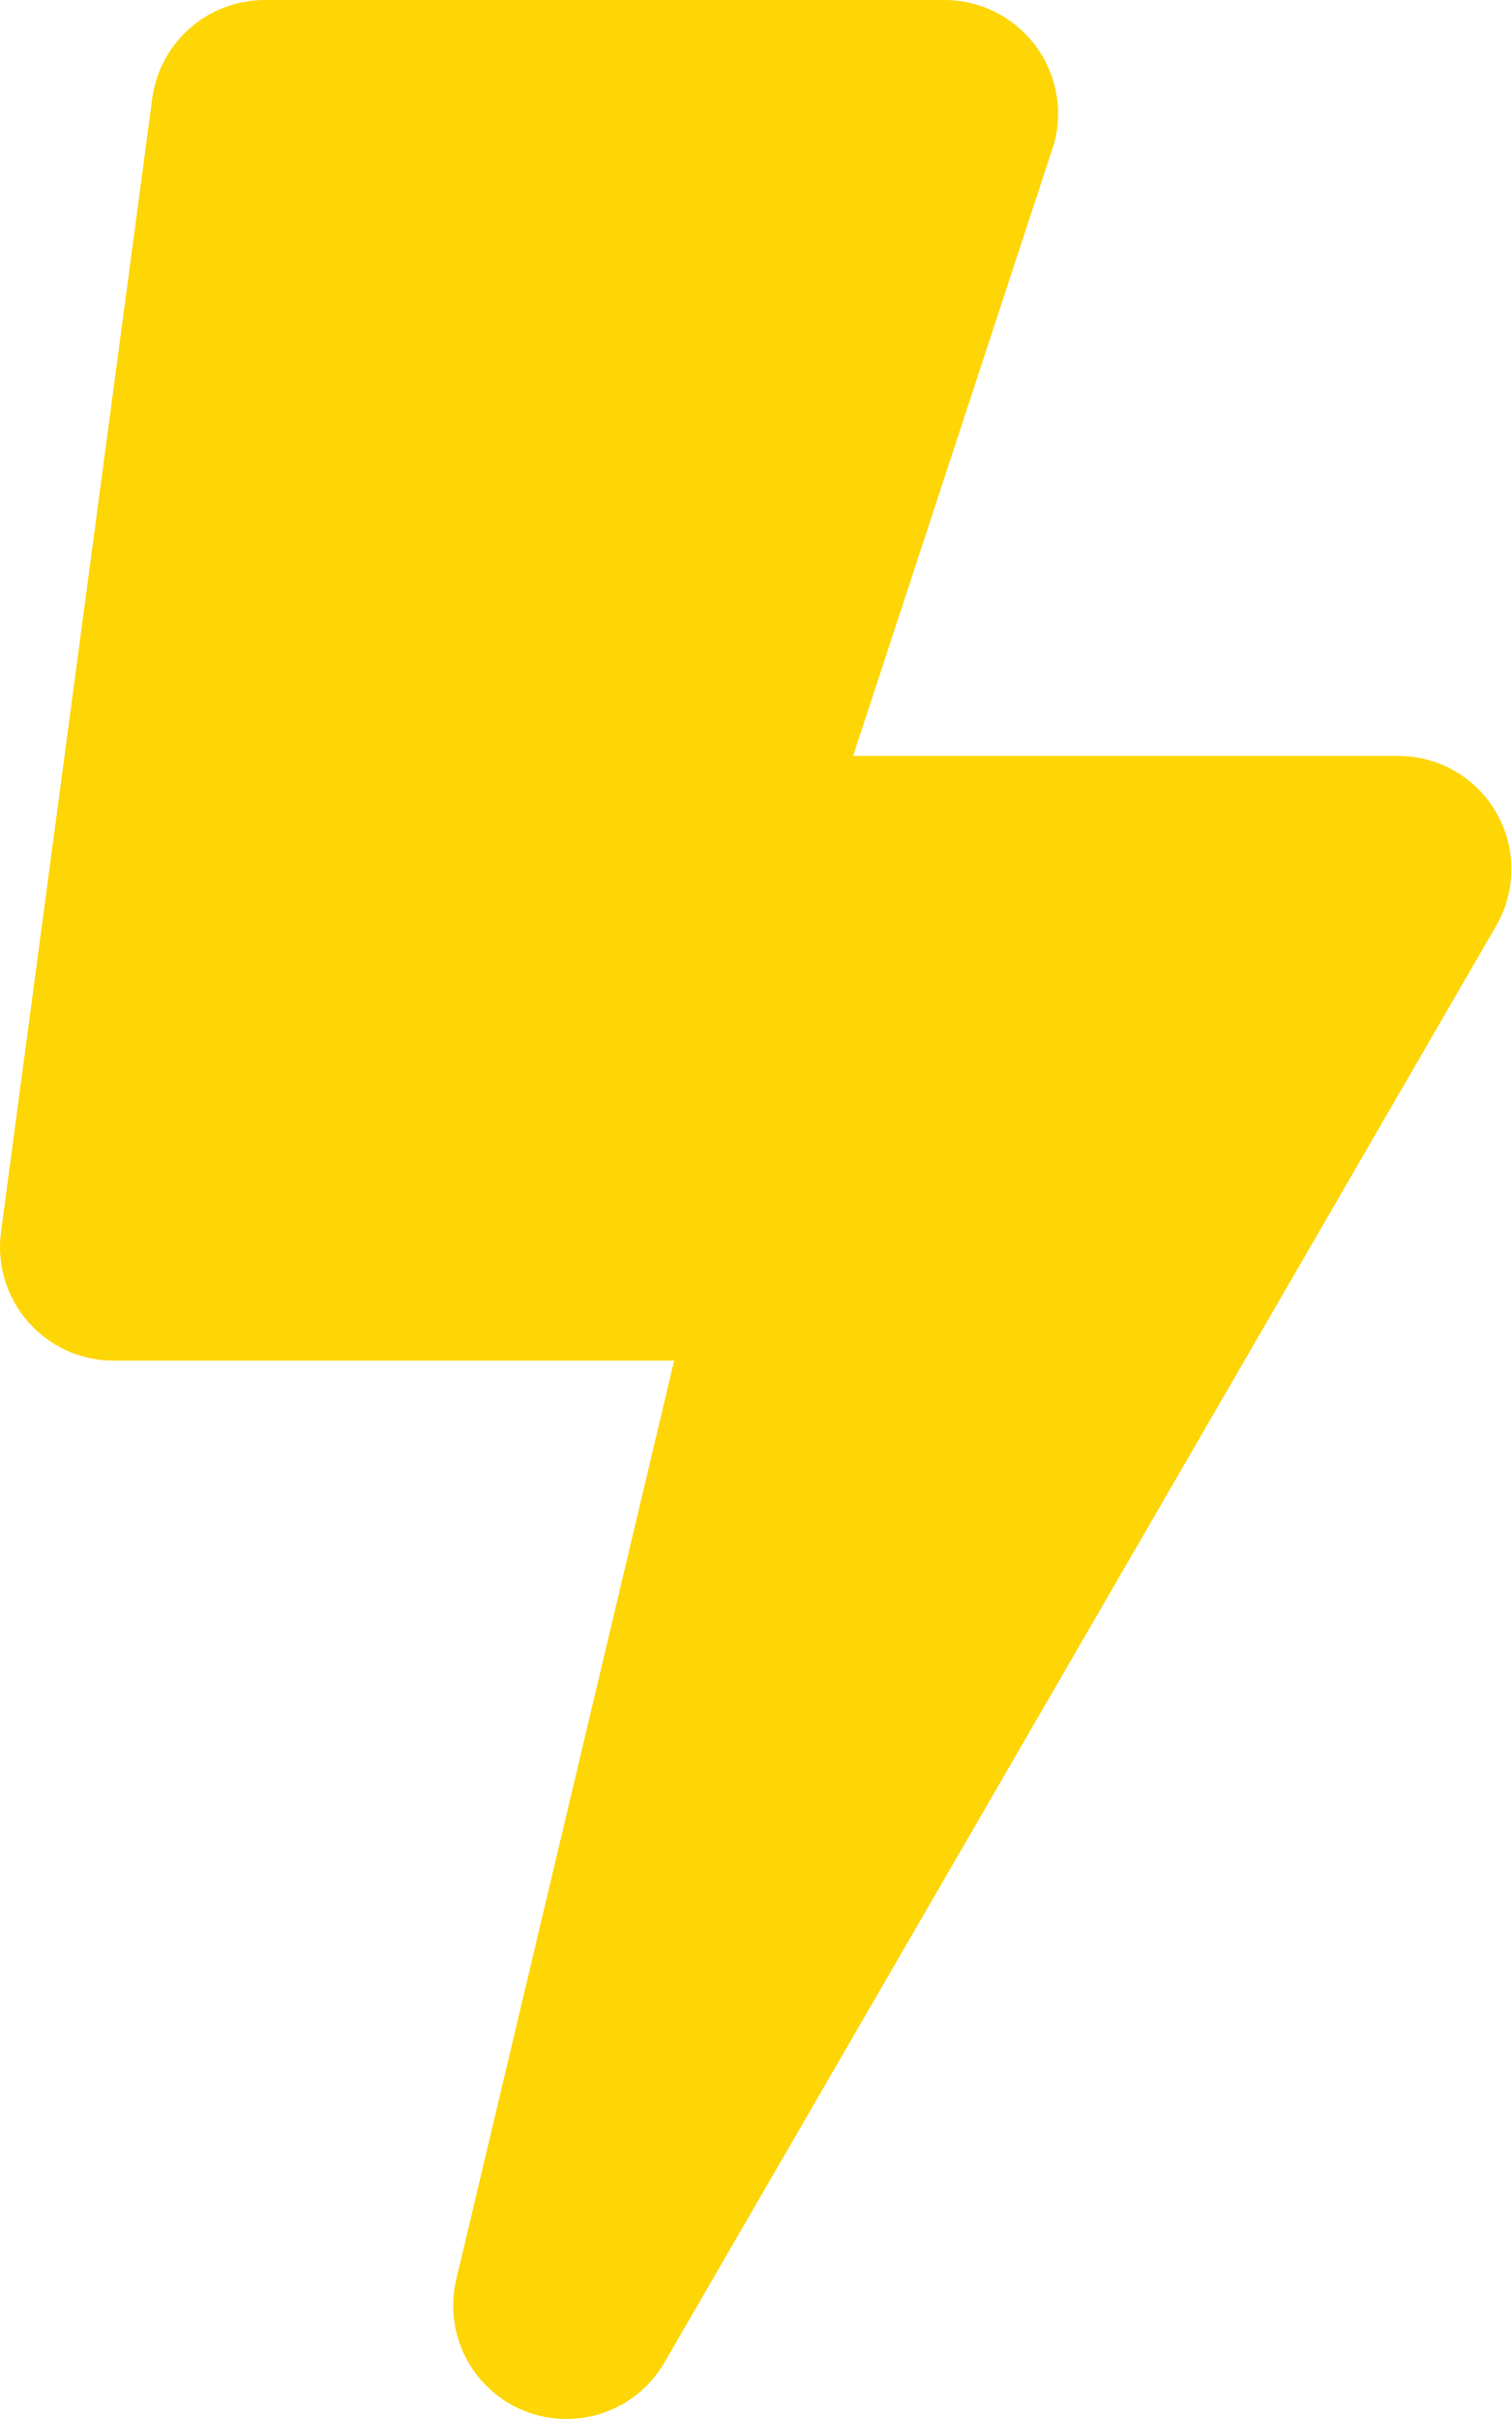
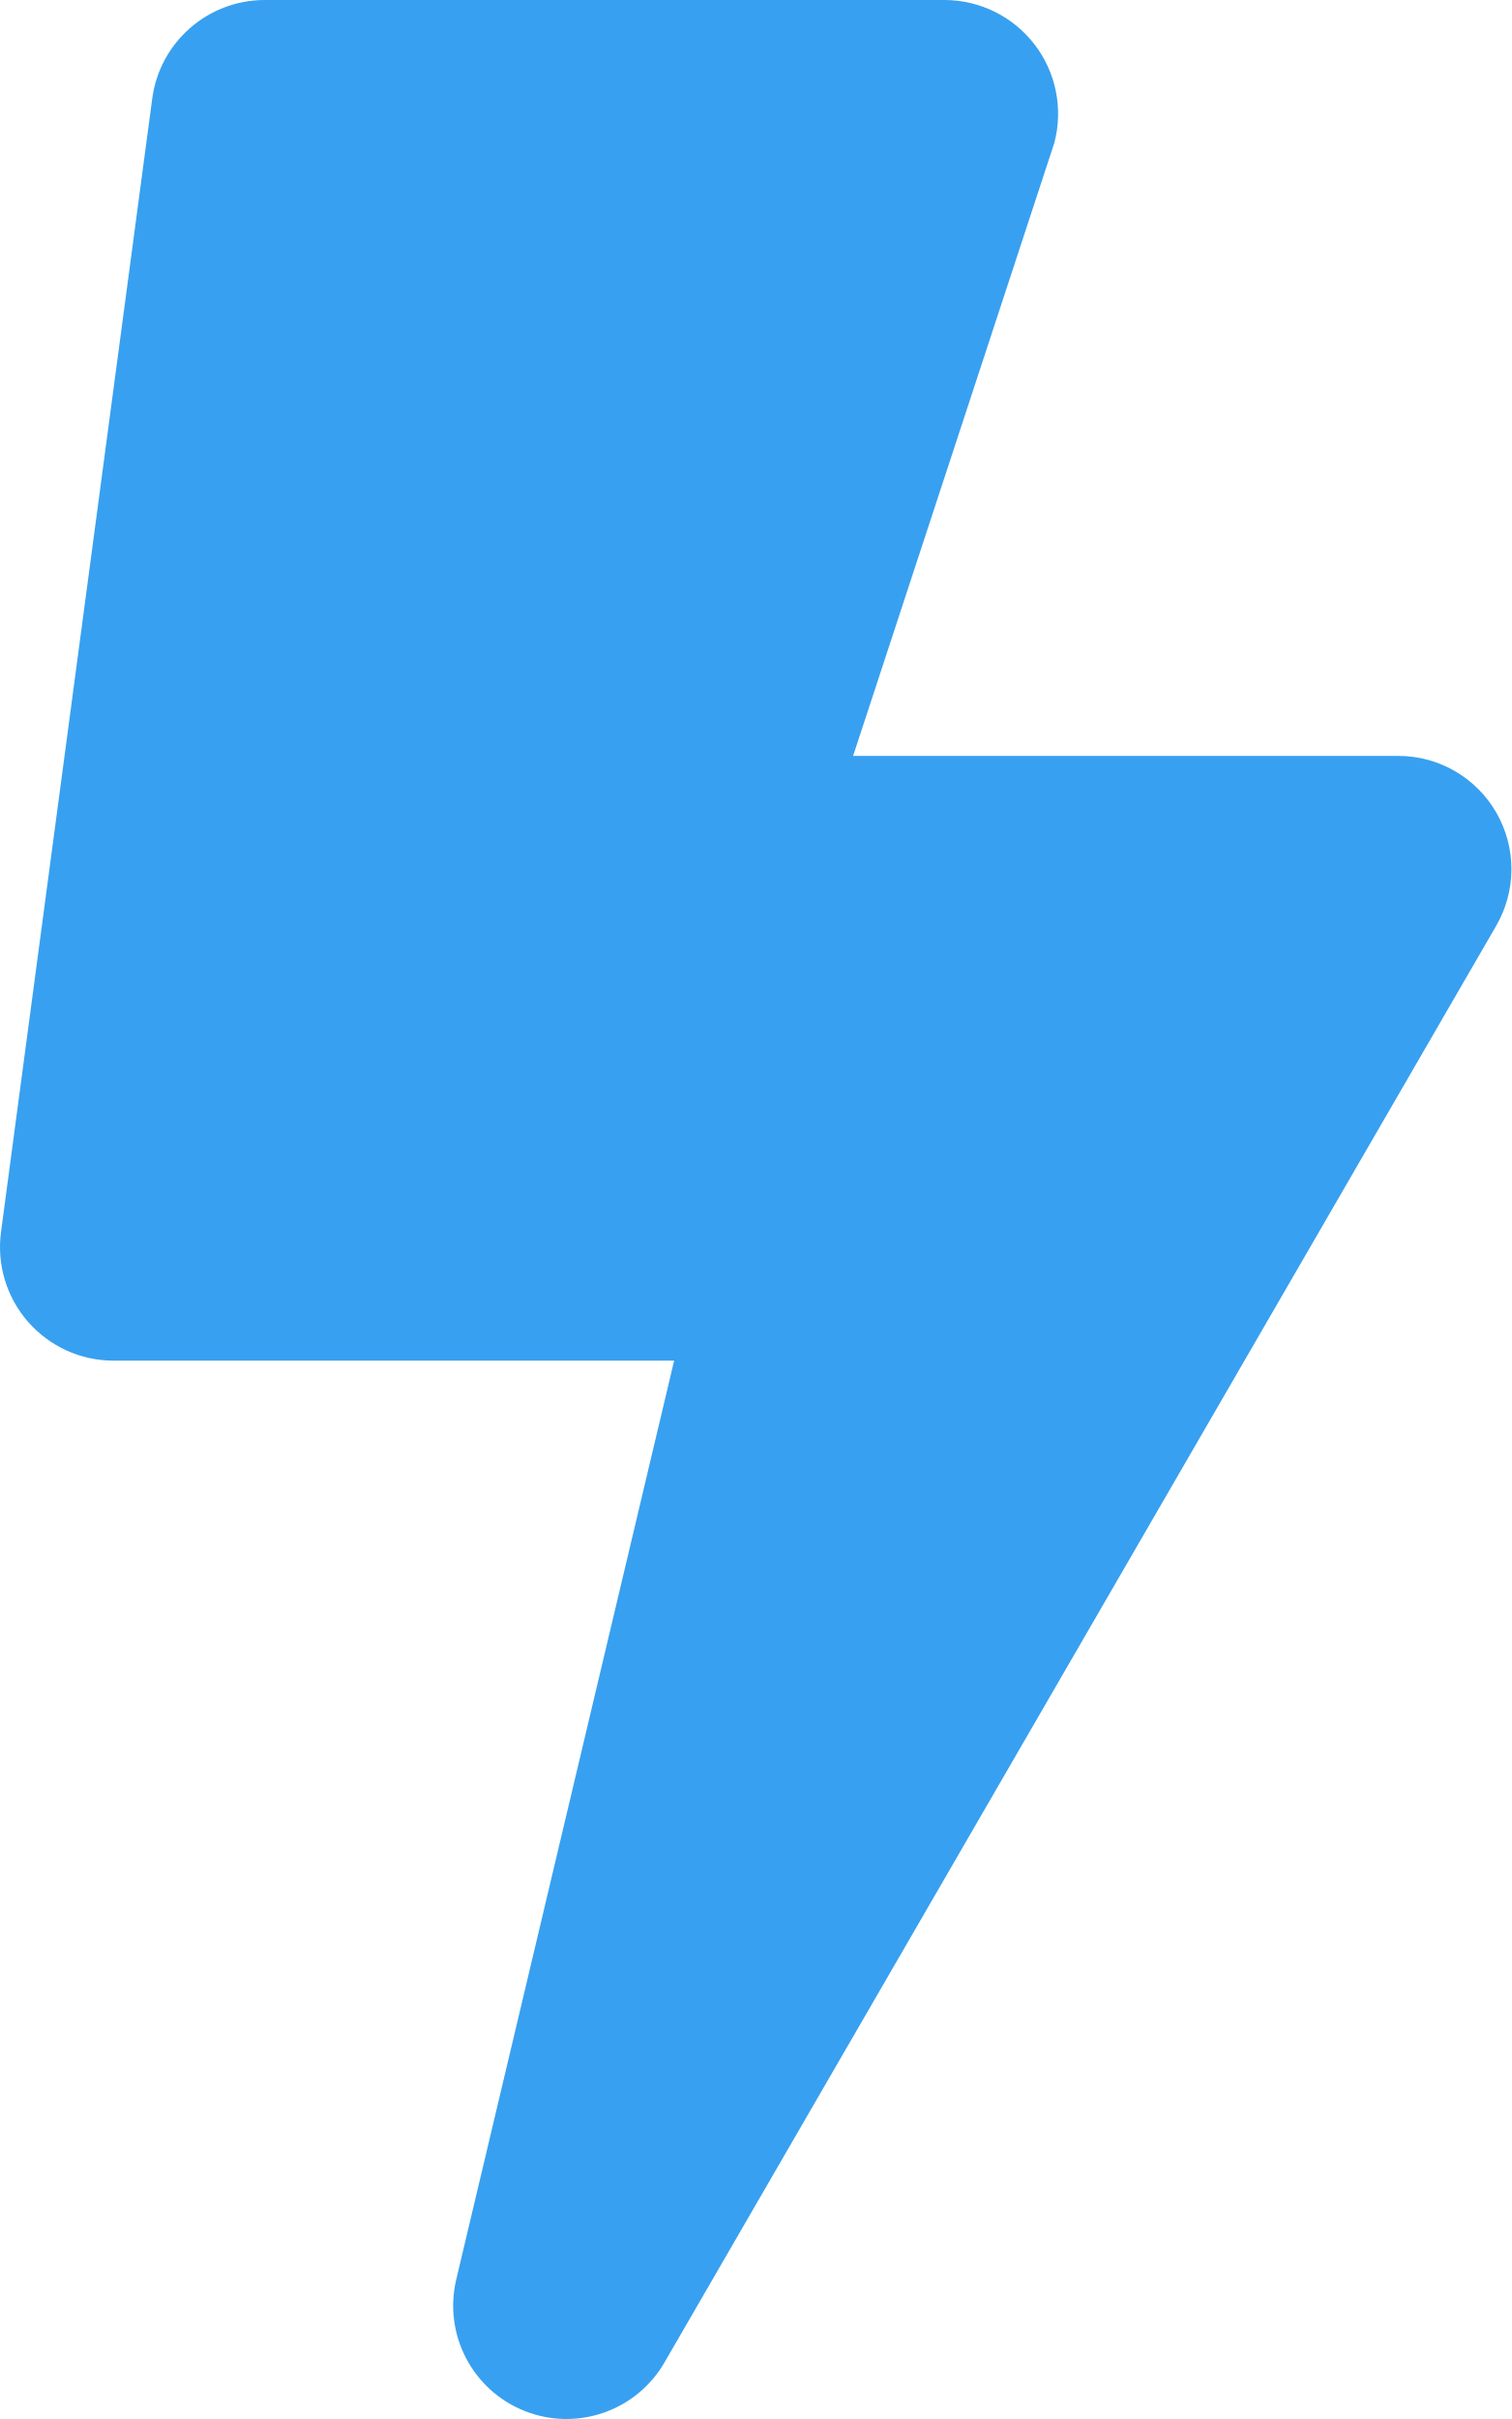
<svg xmlns="http://www.w3.org/2000/svg" width="12.263" height="19.62" viewBox="0 0 12.263 19.62">
-   <path id="bolt" d="M11.343,6.131H6.92L8.553,1.157A.923.923,0,0,0,7.664,0H2.146a.921.921,0,0,0-.912.8L.007,9.994a.921.921,0,0,0,.912,1.042H5.468L3.7,18.49a.919.919,0,0,0,1.69.671L12.136,7.511a.918.918,0,0,0-.793-1.38Z" transform="translate(0.001)" fill="#FED505" />
+   <path id="bolt" d="M11.343,6.131H6.92L8.553,1.157A.923.923,0,0,0,7.664,0H2.146a.921.921,0,0,0-.912.8L.007,9.994a.921.921,0,0,0,.912,1.042H5.468L3.7,18.49a.919.919,0,0,0,1.69.671L12.136,7.511a.918.918,0,0,0-.793-1.38Z" transform="translate(0.001)" fill="#38A0F0" />
</svg>
